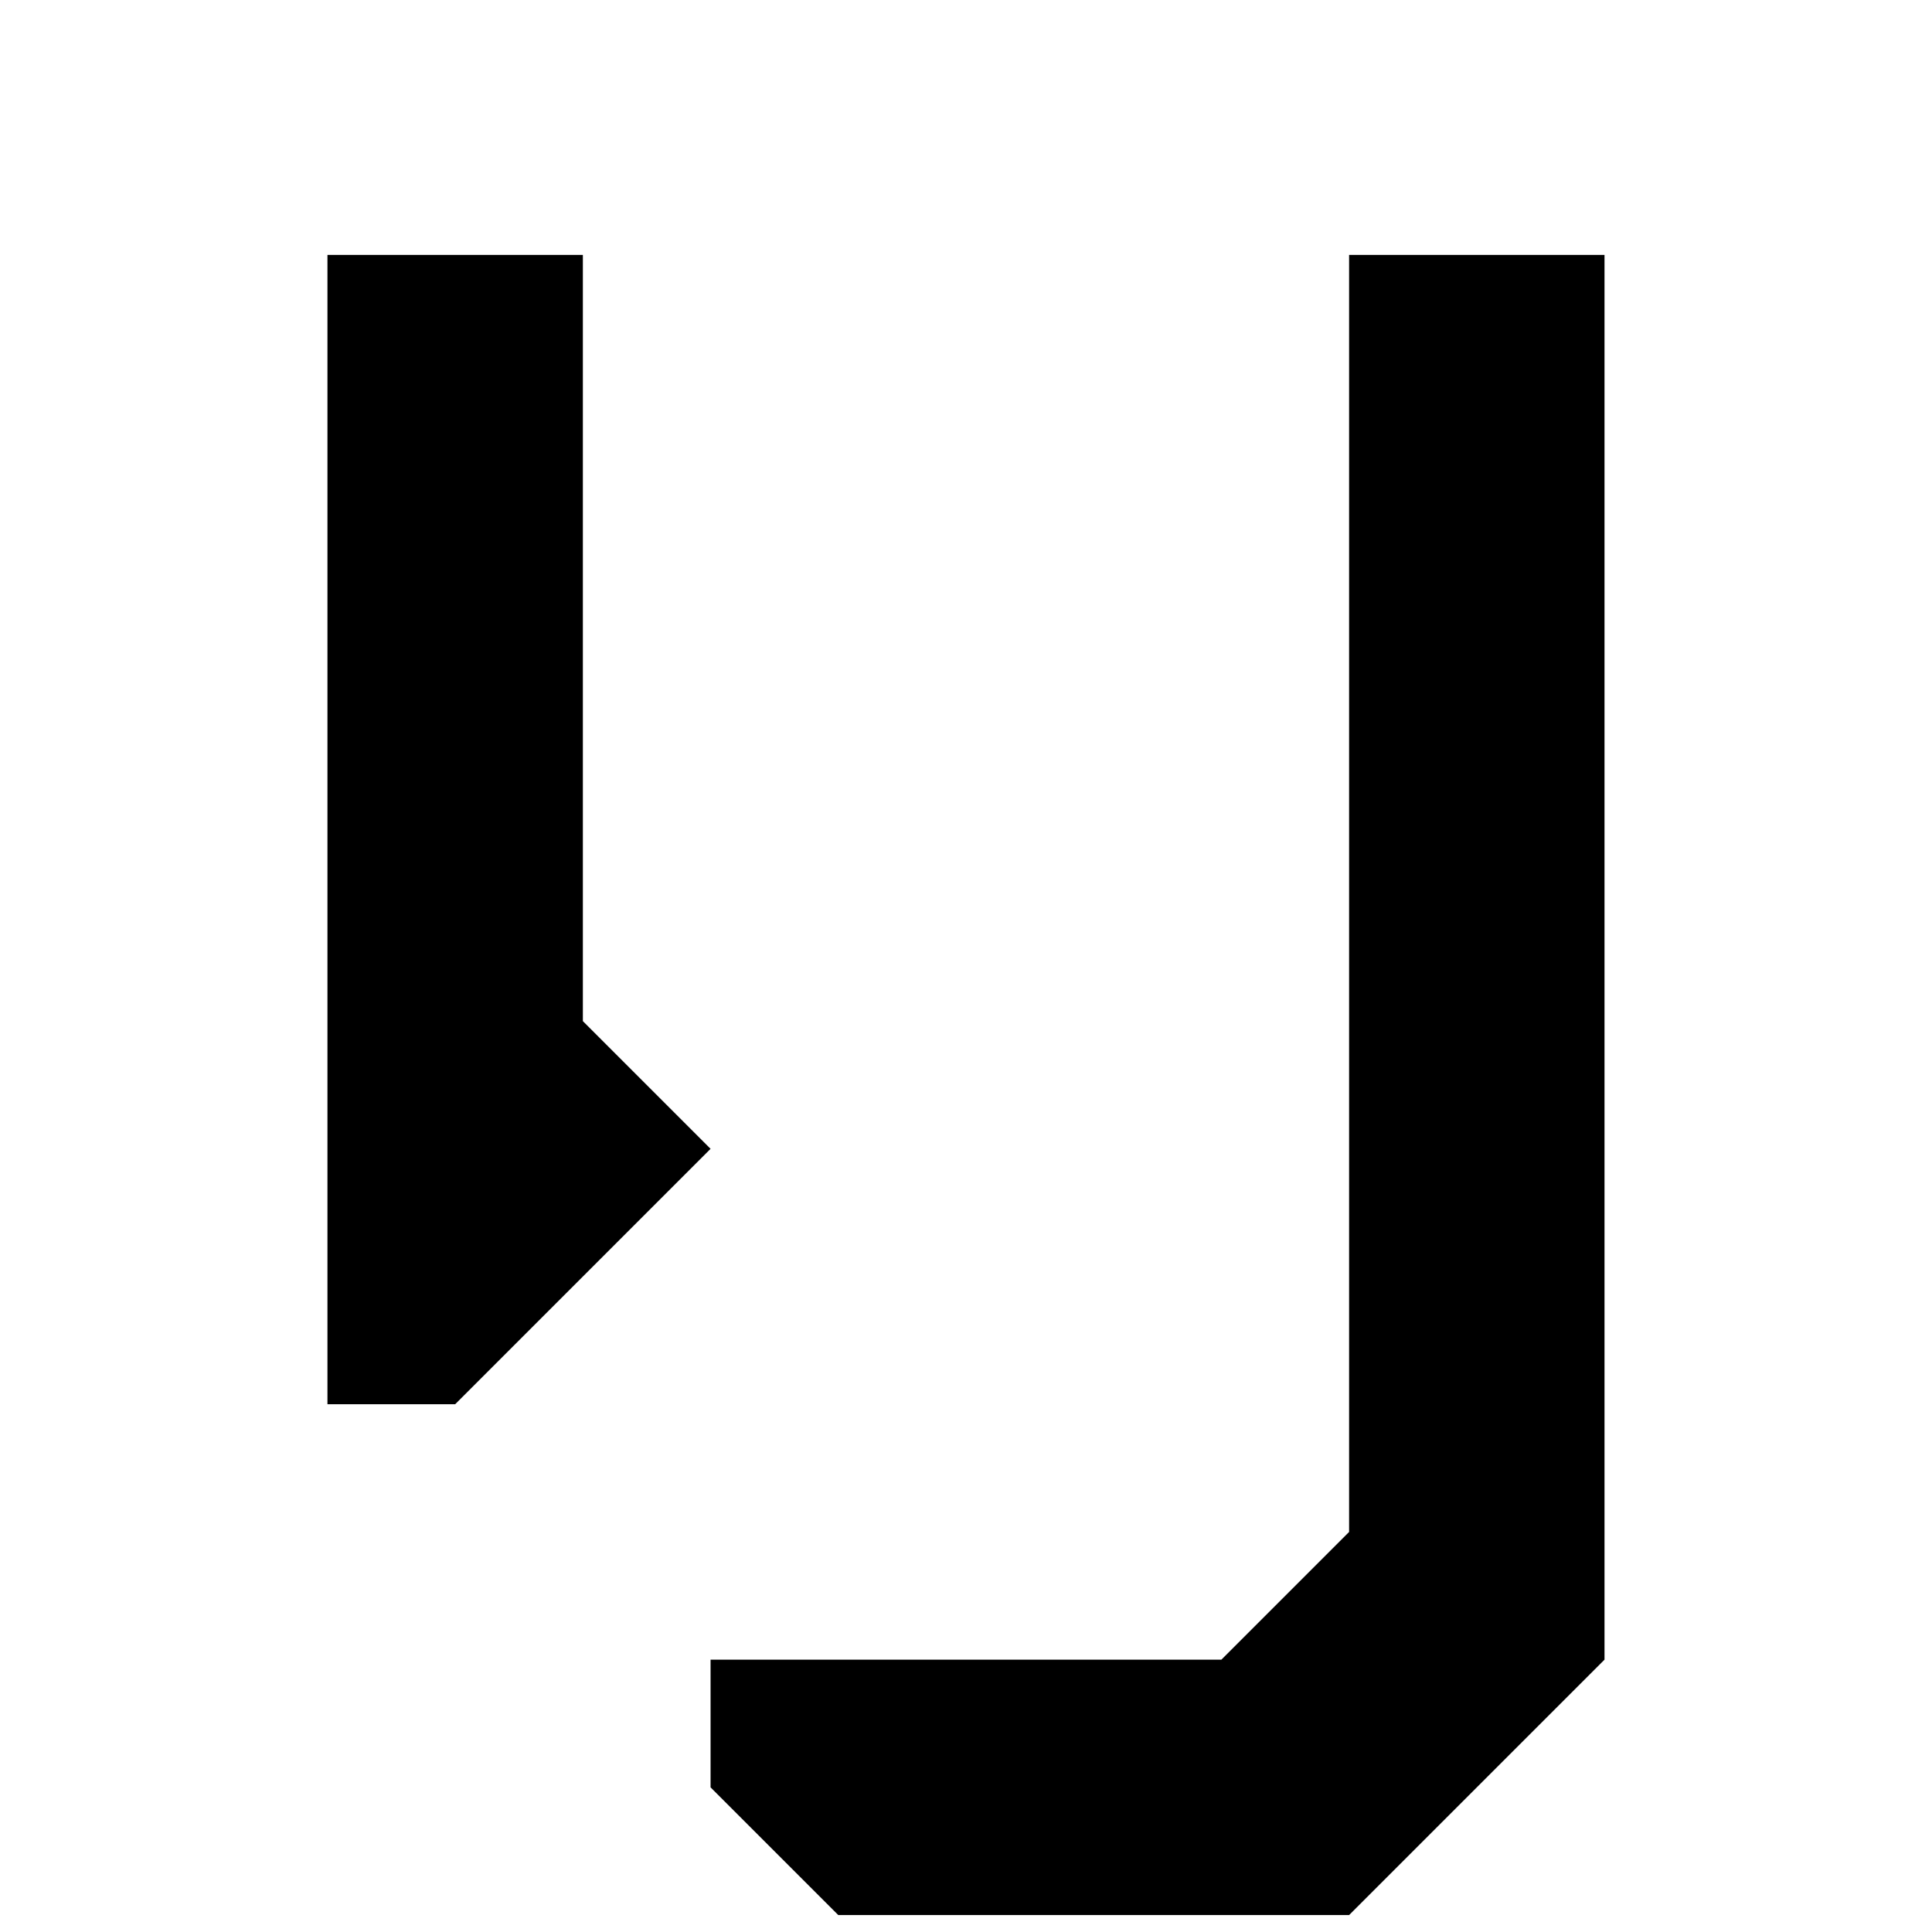
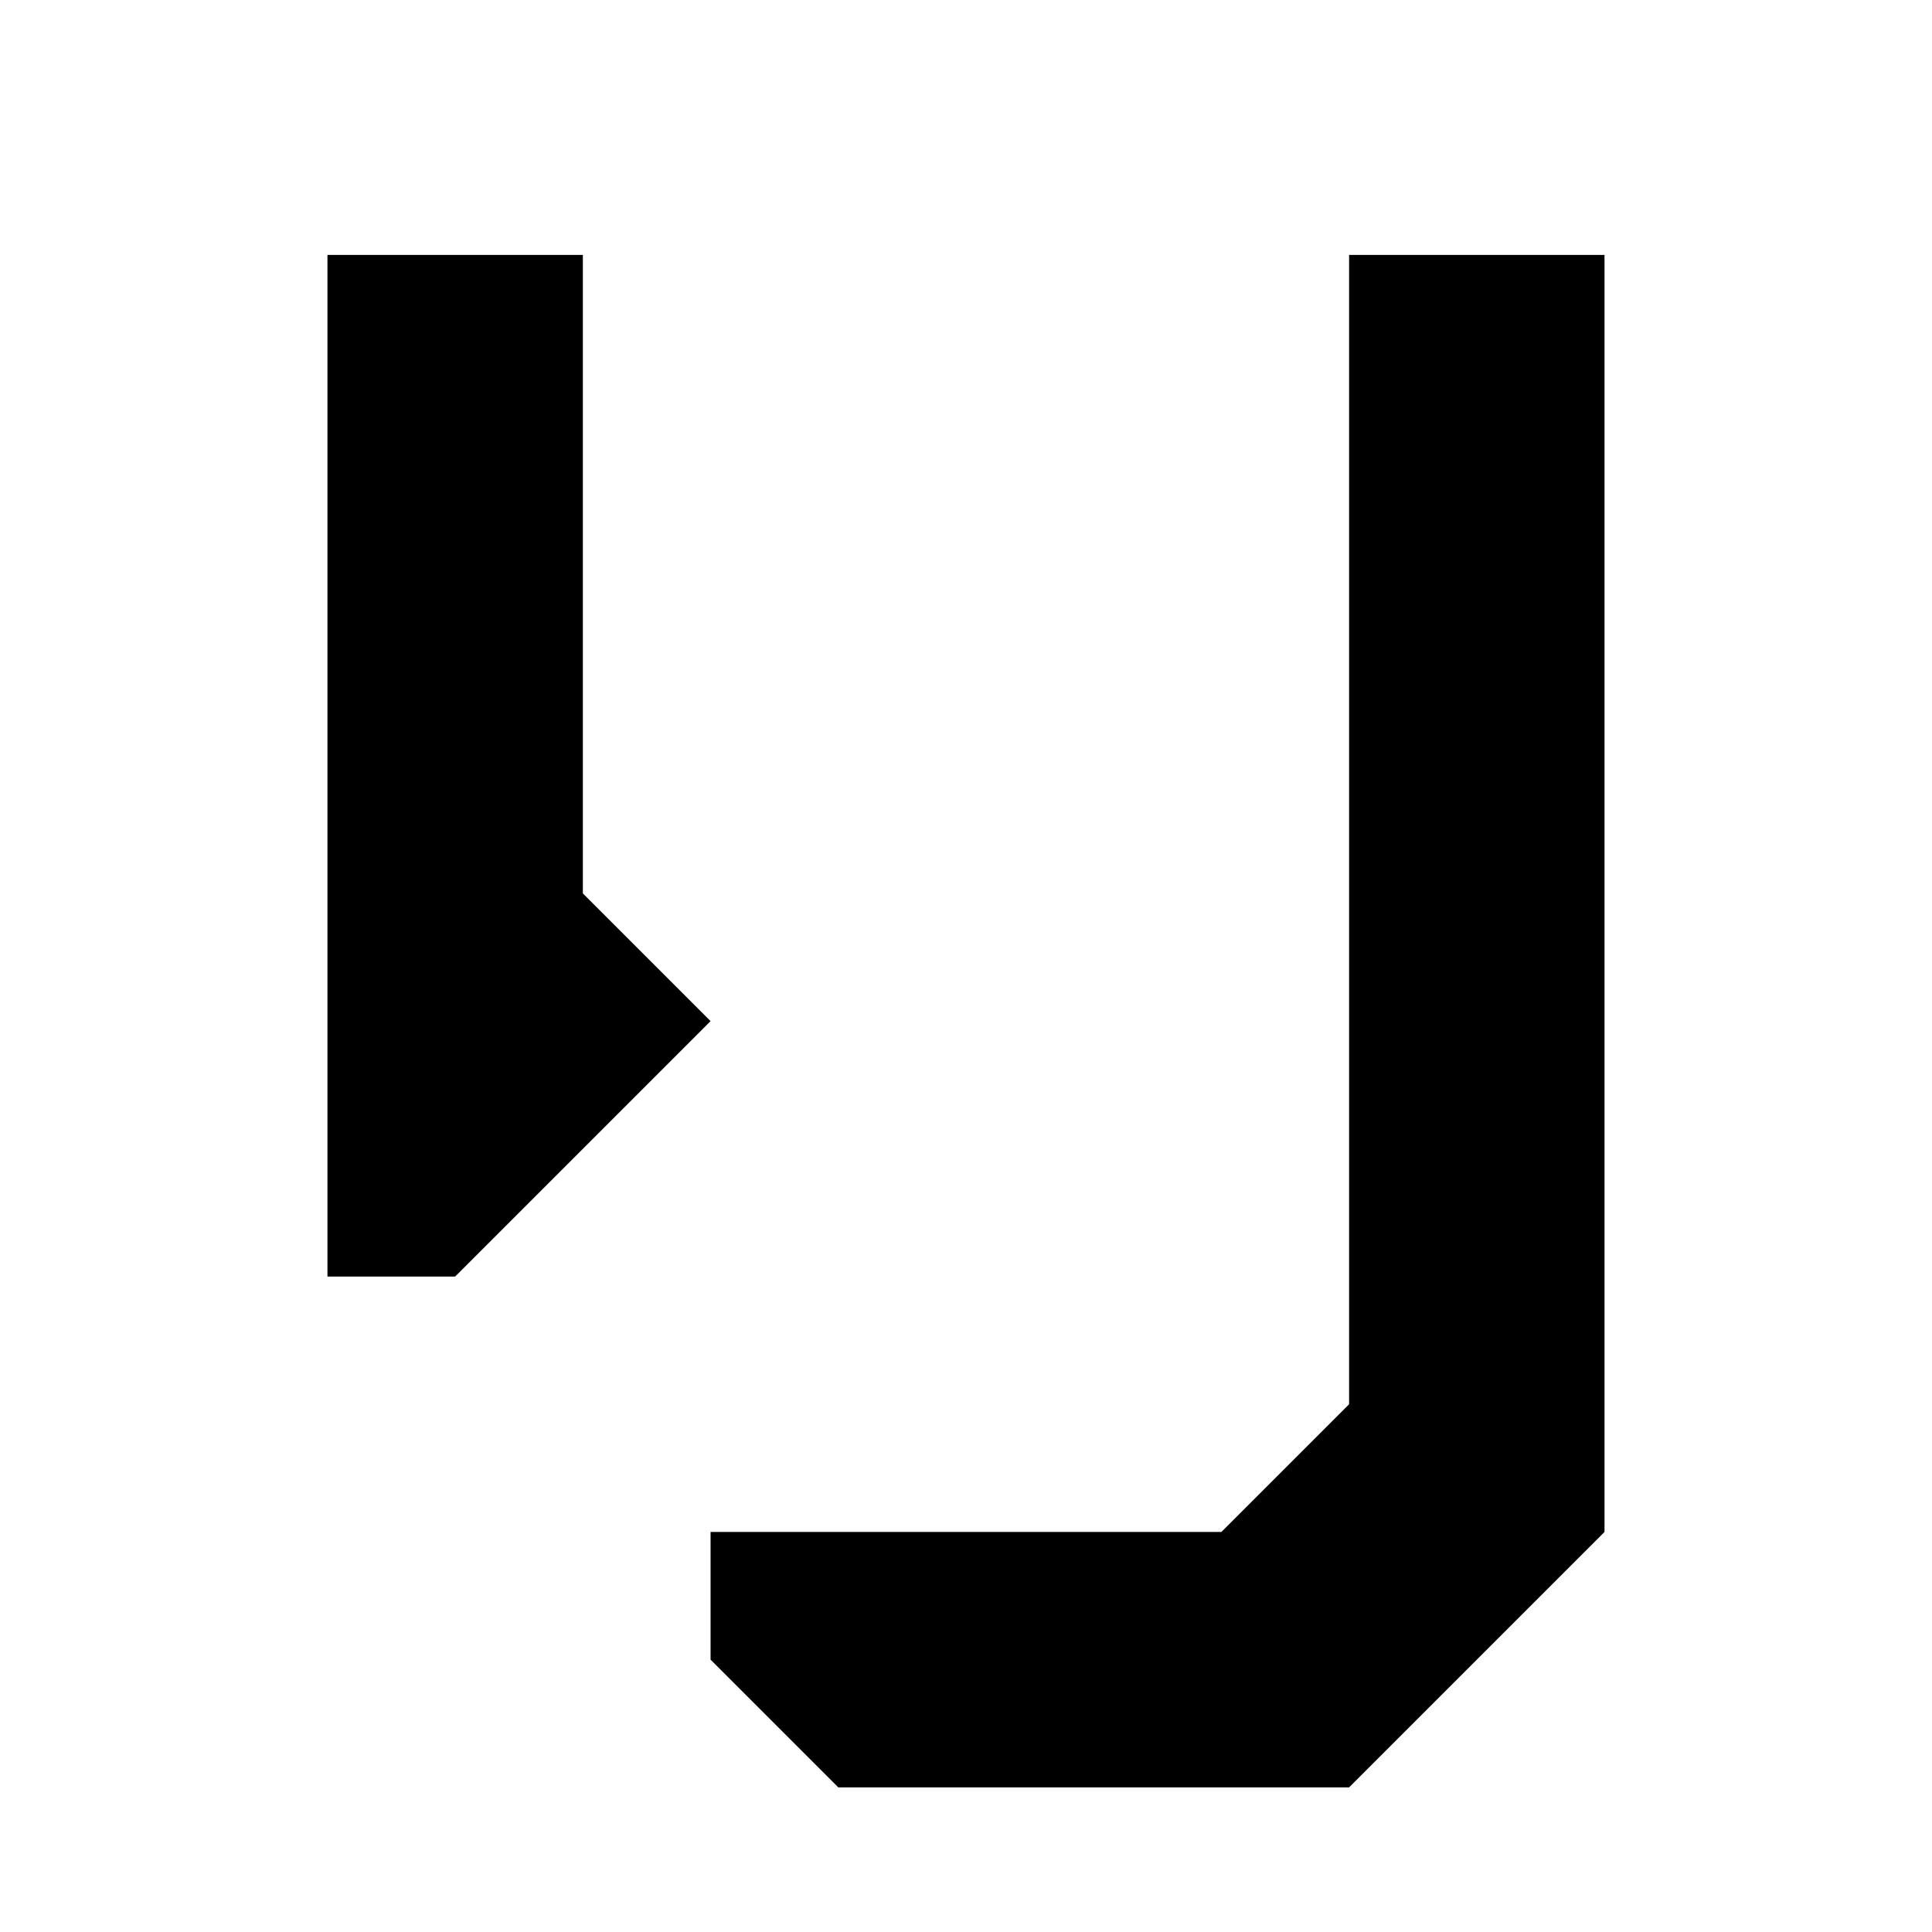
<svg xmlns="http://www.w3.org/2000/svg" viewBox="0 0 512 512" width="512" height="512">
  <g transform="matrix(33.8432,0,0,33.8432,-3140.069,-2201.264)">
-     <path d="M96.347 76.039L98.347 74.039L97.347 73.039L97.347 67.039L95.347 67.039L95.347 76.039L96.347 76.039" fill="#000000" />
-     <path d="M105.347 78.039L103.347 80.039L99.347 80.039L98.347 79.039L98.347 78.039L102.347 78.039L103.347 77.039L103.347 67.039L105.347 67.039L105.347 78.039" fill="#000000" />
+     <path d="M96.347 75.039L98.347 73.039L97.347 72.039L97.347 67.039L95.347 67.039L95.347 75.039L96.347 75.039" fill="#000000" />
+     <path d="M105.347 77.039L103.347 79.039L99.347 79.039L98.347 78.039L98.347 77.039L102.347 77.039L103.347 76.039L103.347 67.039L105.347 67.039L105.347 77.039" fill="#000000" />
  </g>
</svg>
